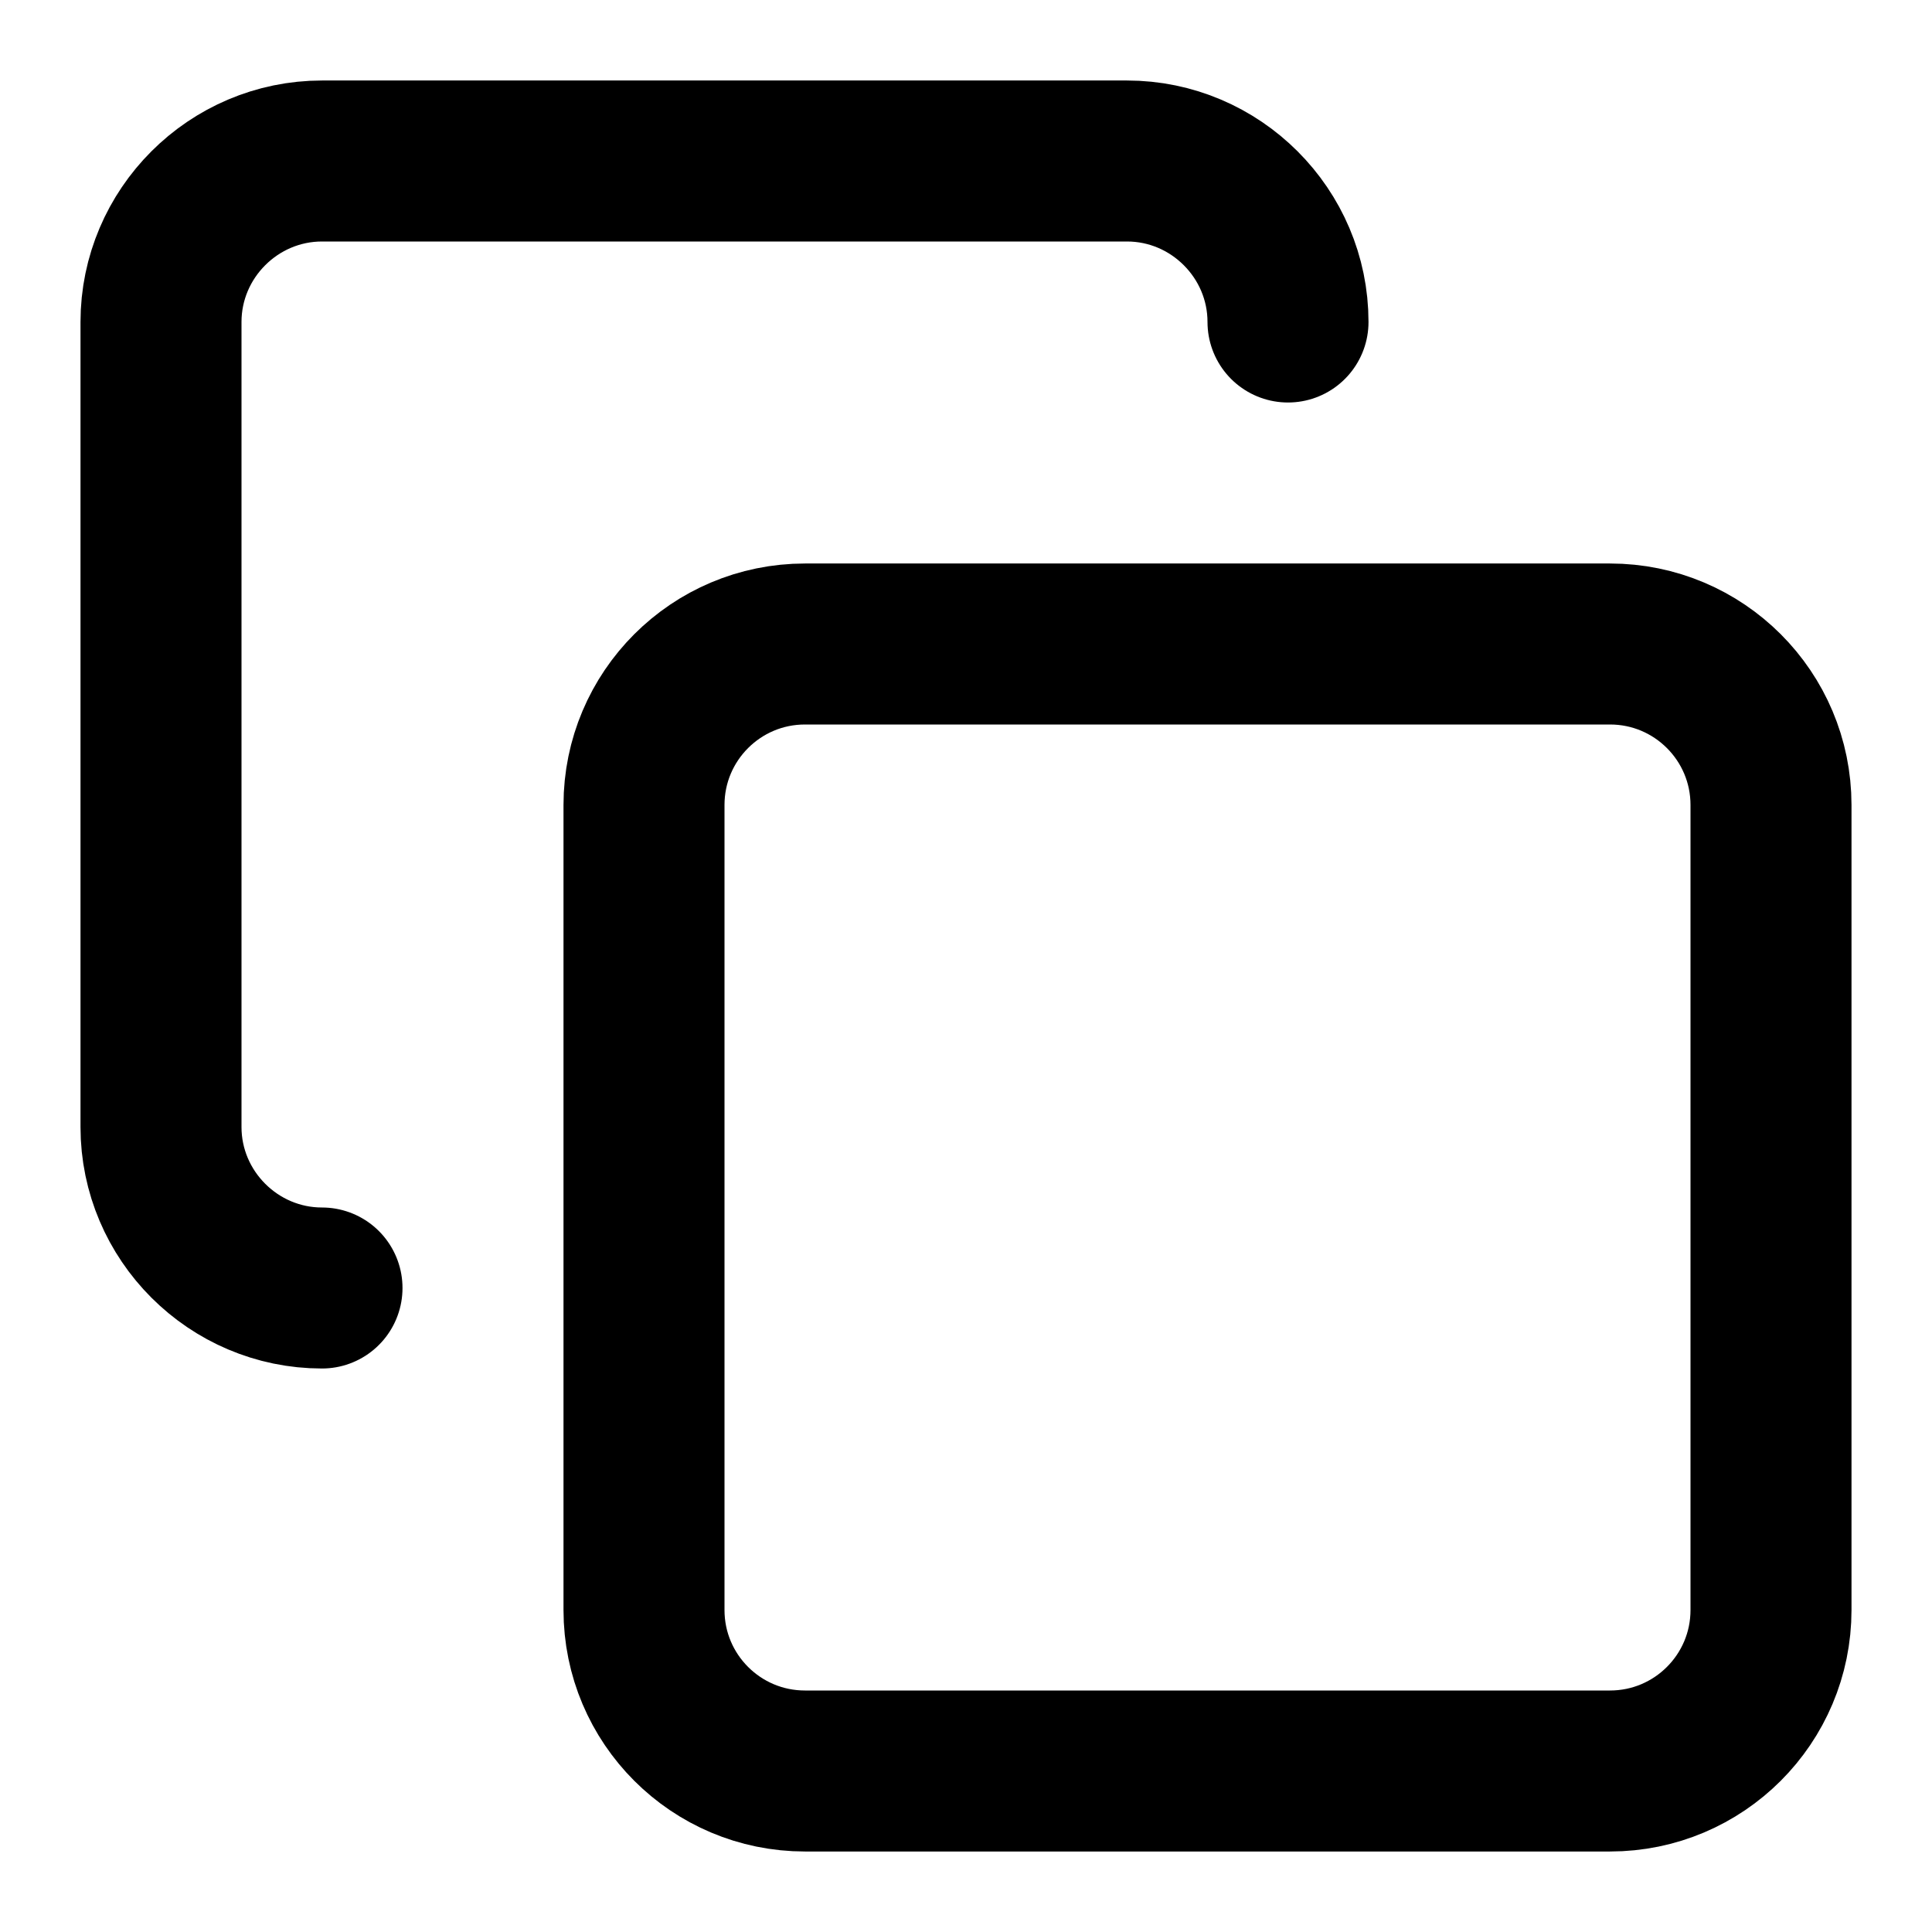
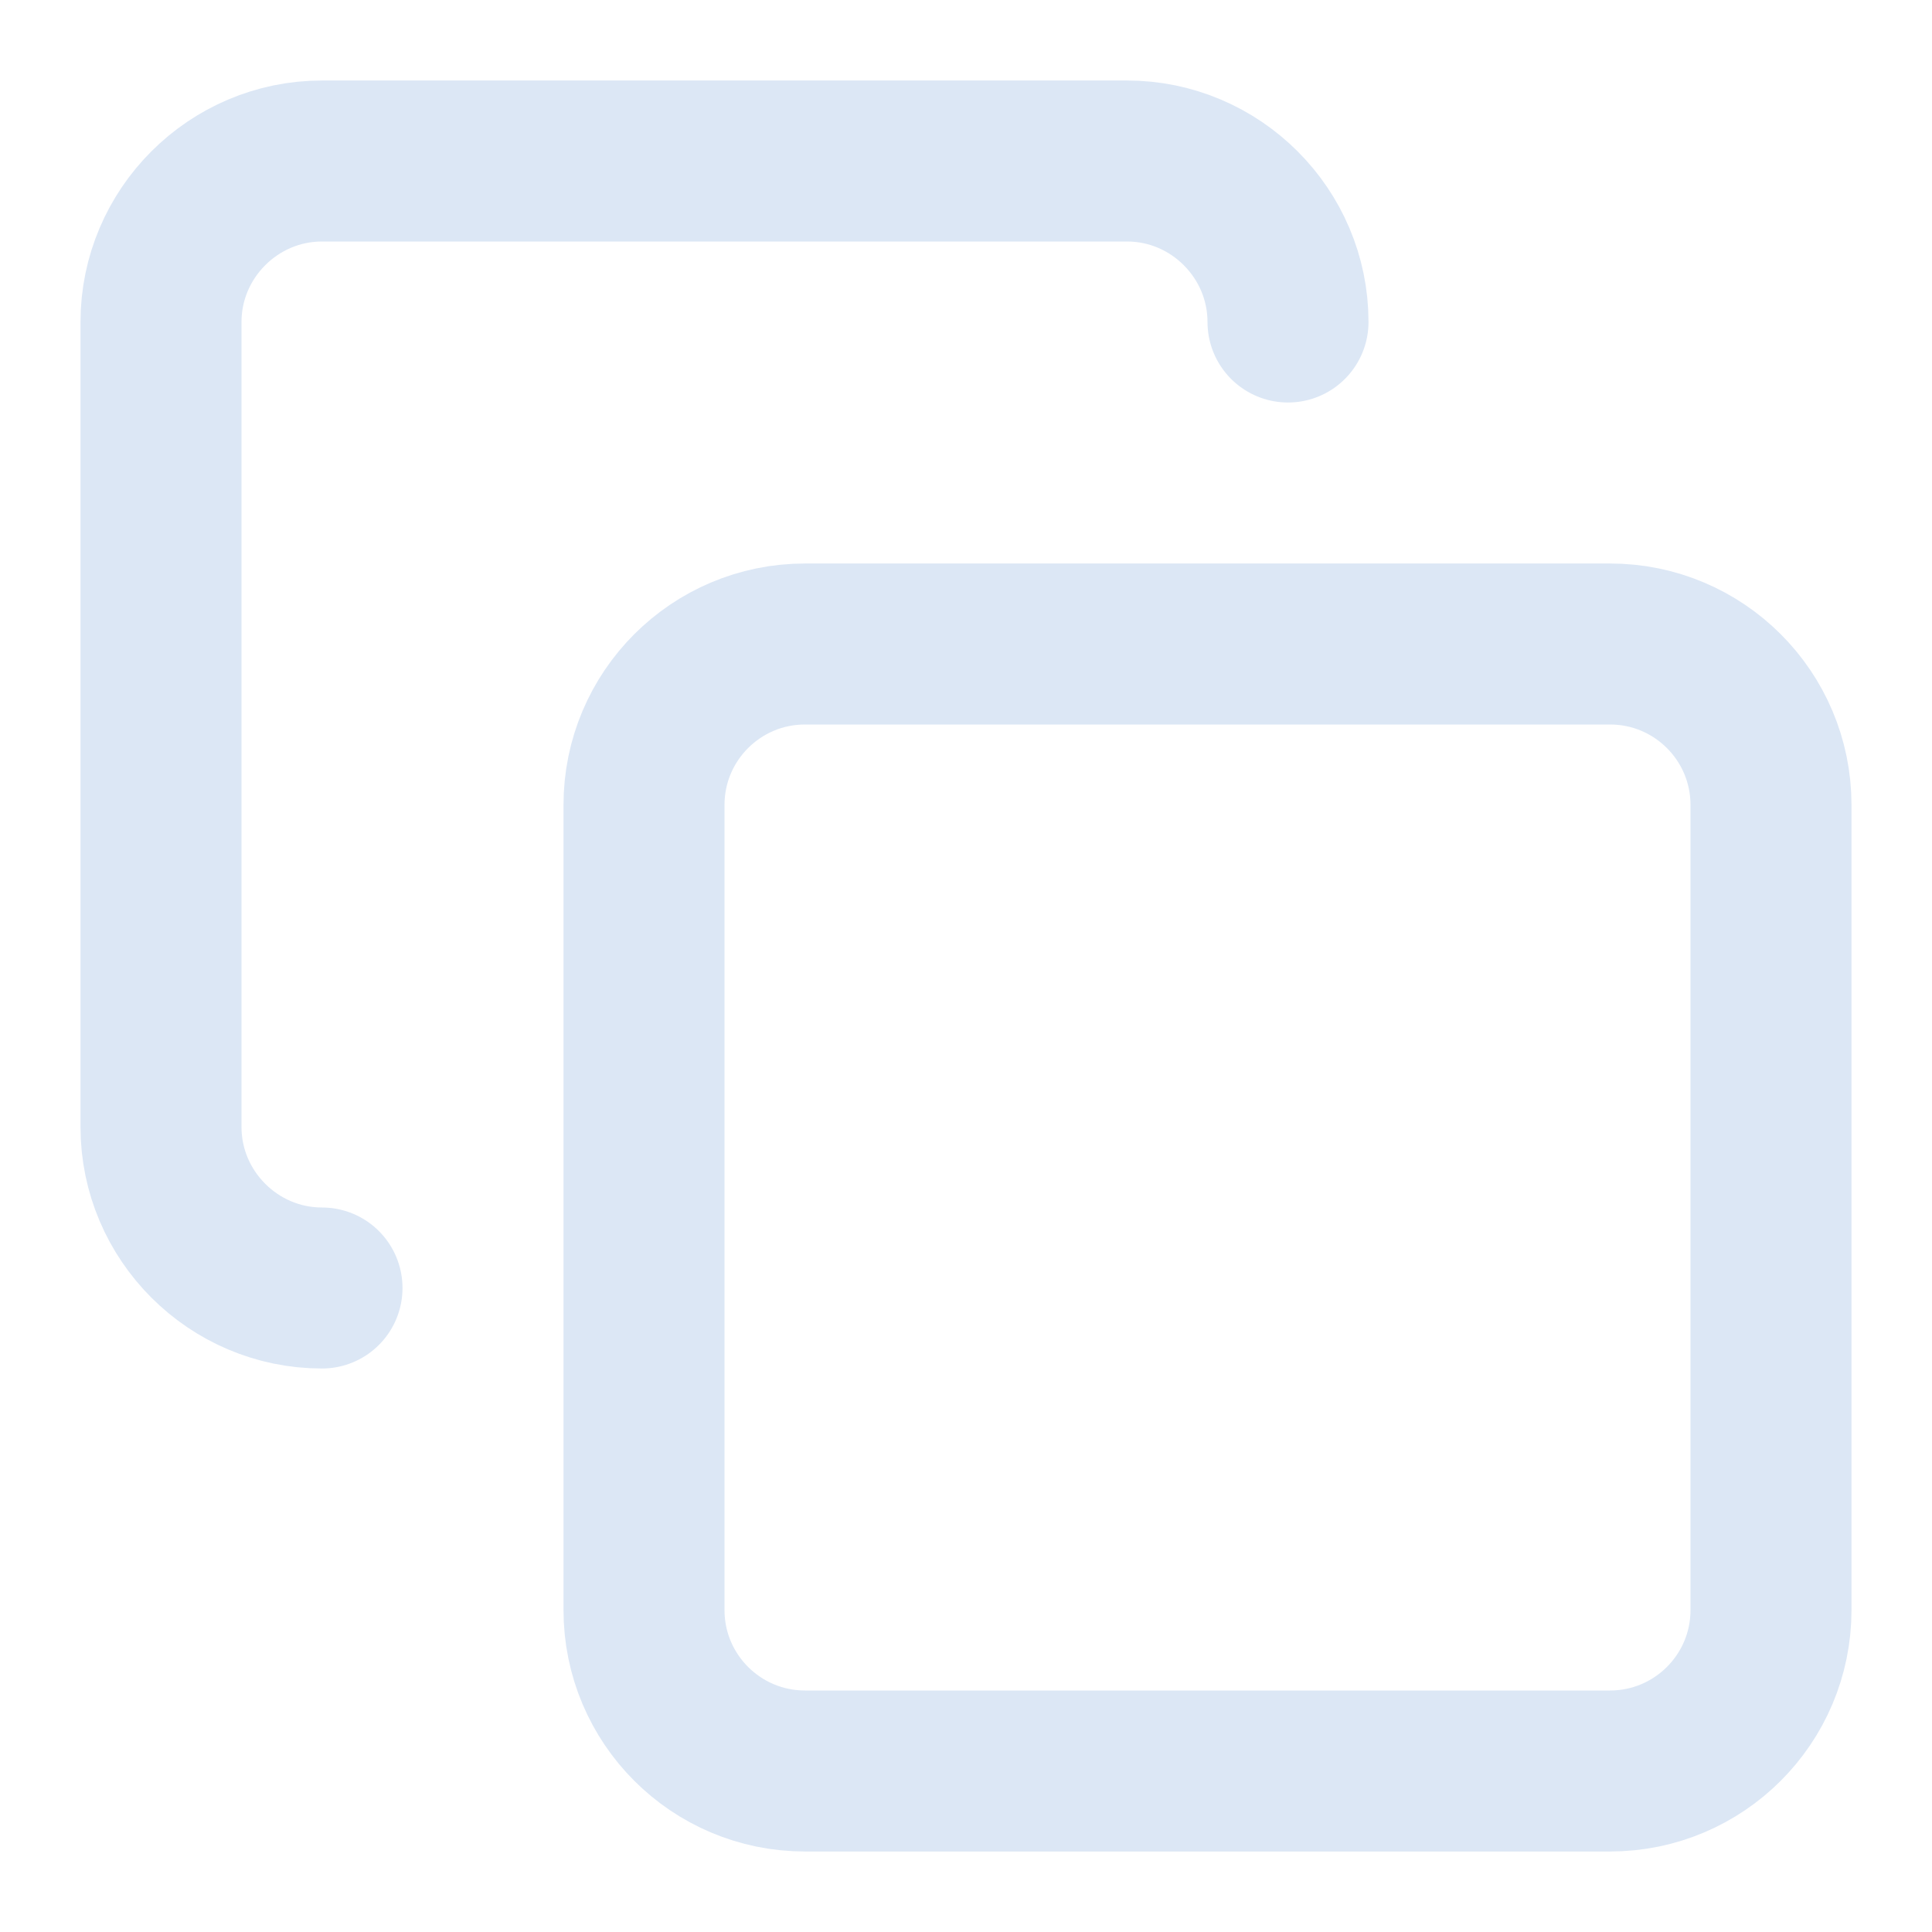
- <svg xmlns="http://www.w3.org/2000/svg" width="24" height="24" viewBox="0 0 24 24" fill="none" stroke="currentColor" stroke-width="2" stroke-linecap="round" stroke-linejoin="round">
+ <svg xmlns="http://www.w3.org/2000/svg" width="24" height="24" viewBox="0 0 24 24" fill="none" stroke="#DCE7F5" stroke-width="2" stroke-linecap="round" stroke-linejoin="round">
  <rect width="14" height="14" x="8" y="8" rx="2" />
  <path d="M4 16c-1.1 0-2-.9-2-2V4c0-1.1.9-2 2-2h10c1.1 0 2 .9 2 2" />
</svg>
